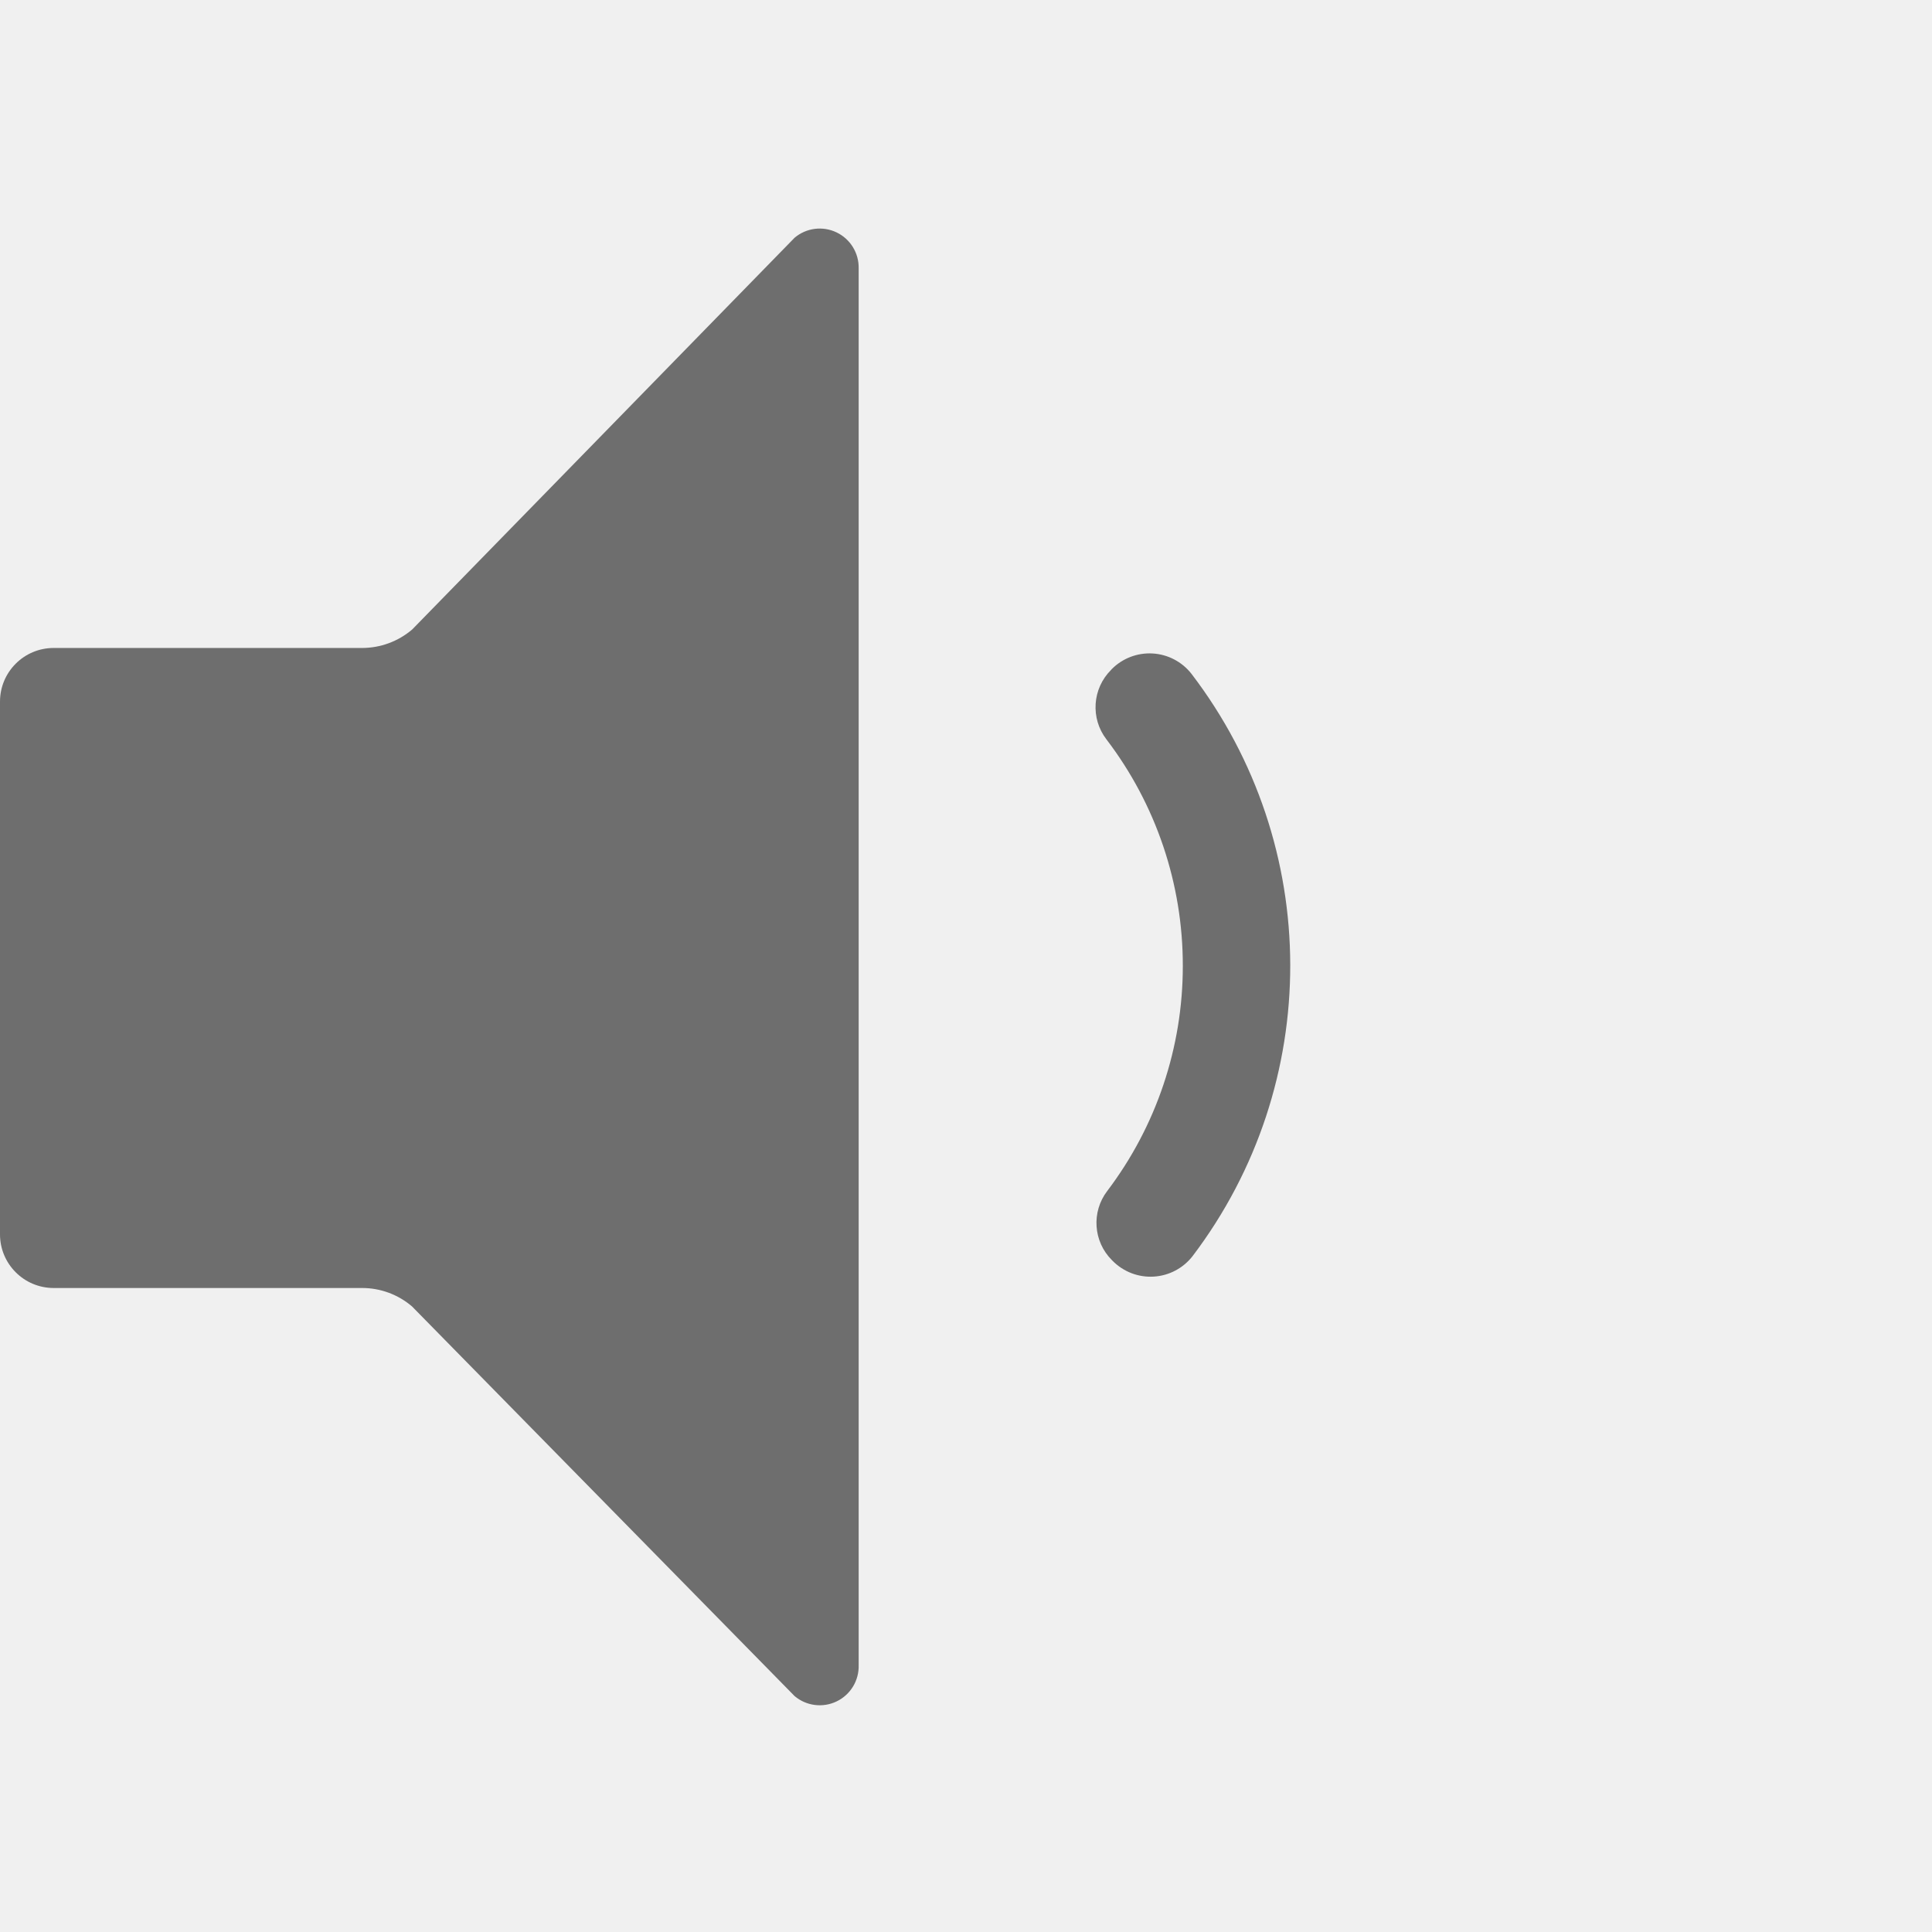
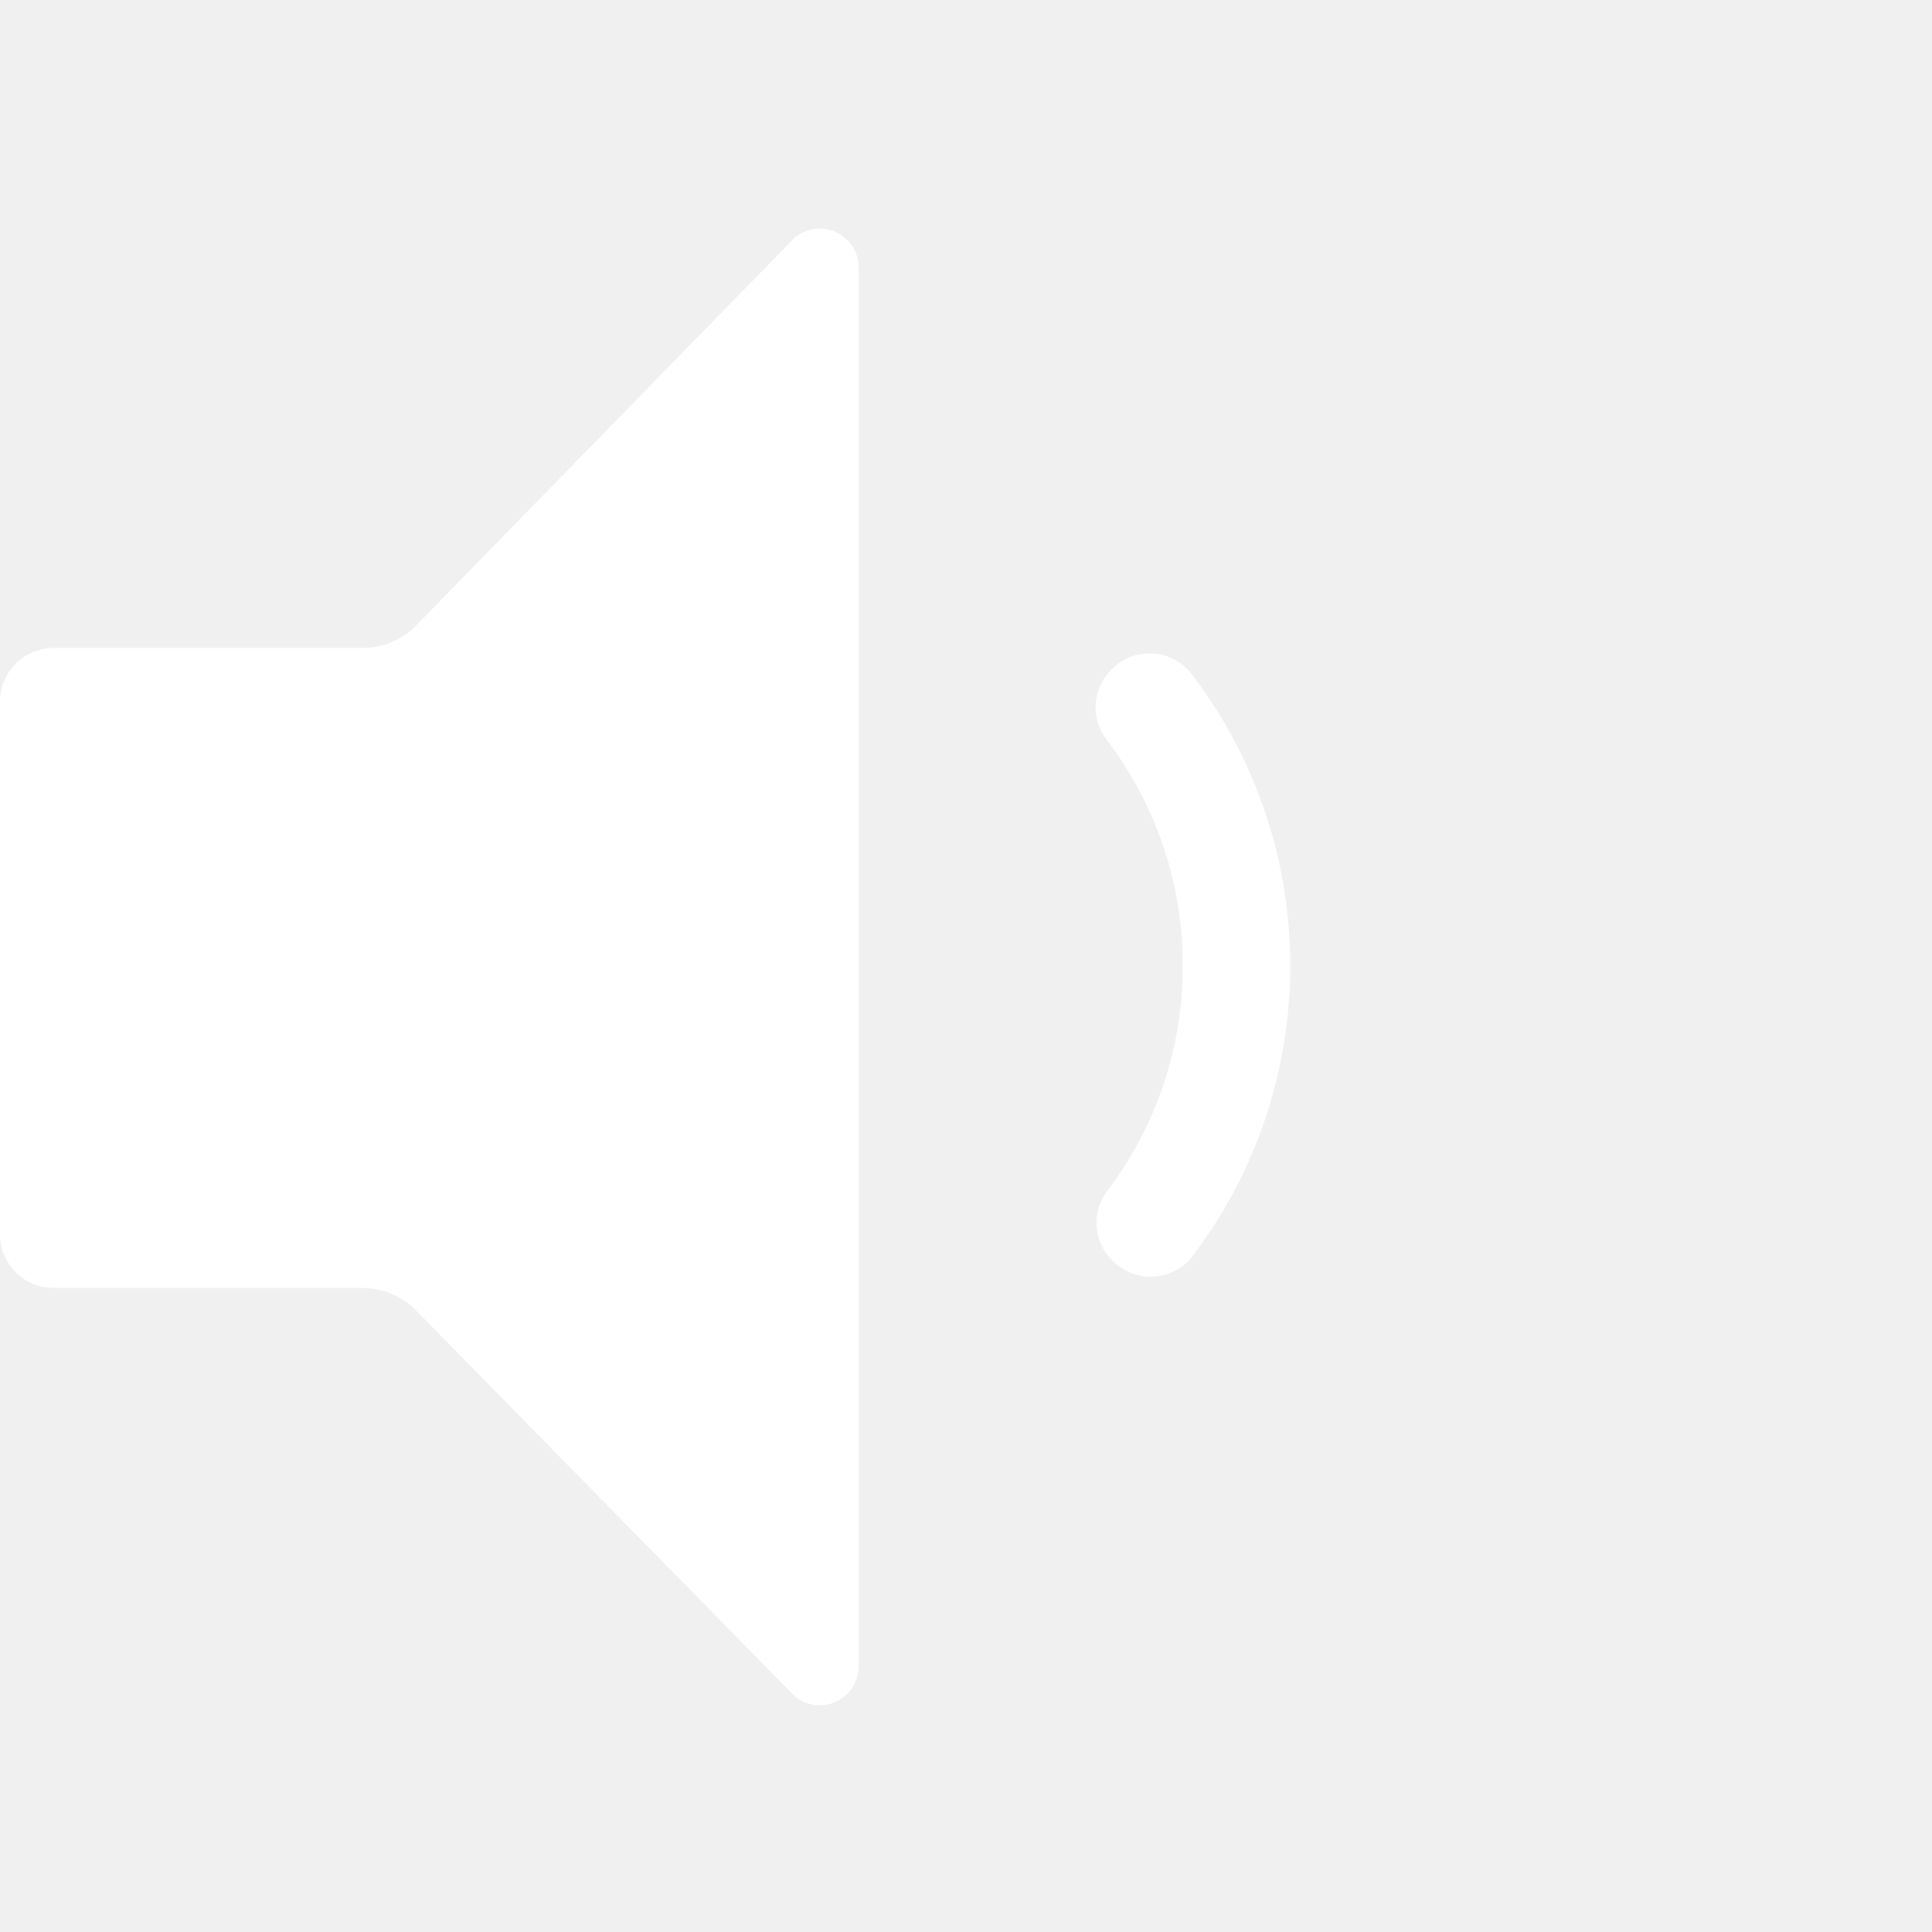
<svg xmlns="http://www.w3.org/2000/svg" height="18" viewBox="0 0 18 18" width="18">
  <defs>
    <style>
      .a {
-         fill: #6E6E6E;
+         fill: #fff;
      }
    </style>
  </defs>
  <rect id="Canvas" fill="#ff13dc" opacity="0" width="18" height="18" />
  <path class="a" d="M3.373,6.037H.5a.5.5,0,0,0-.5.5V11.5a.5.5,0,0,0,.5.5H3.373a.714.714,0,0,1,.466.172L7.403,15.802A.363.363,0,0,0,8,15.514V2.5a.363.363,0,0,0-.597-.285l-3.563,3.65A.72.72,0,0,1,3.373,6.037Z" />
  <path class="a" d="M11.02,9a3.468,3.468,0,0,1-.704,2.096.49.49,0,0,0,.043.644l.008.008a.496.496,0,0,0,.744-.045A4.478,4.478,0,0,0,11.1,6.277a.496.496,0,0,0-.742-.043l-.007.008a.491.491,0,0,0-.043.646A3.472,3.472,0,0,1,11.02,9Z" />
</svg>
